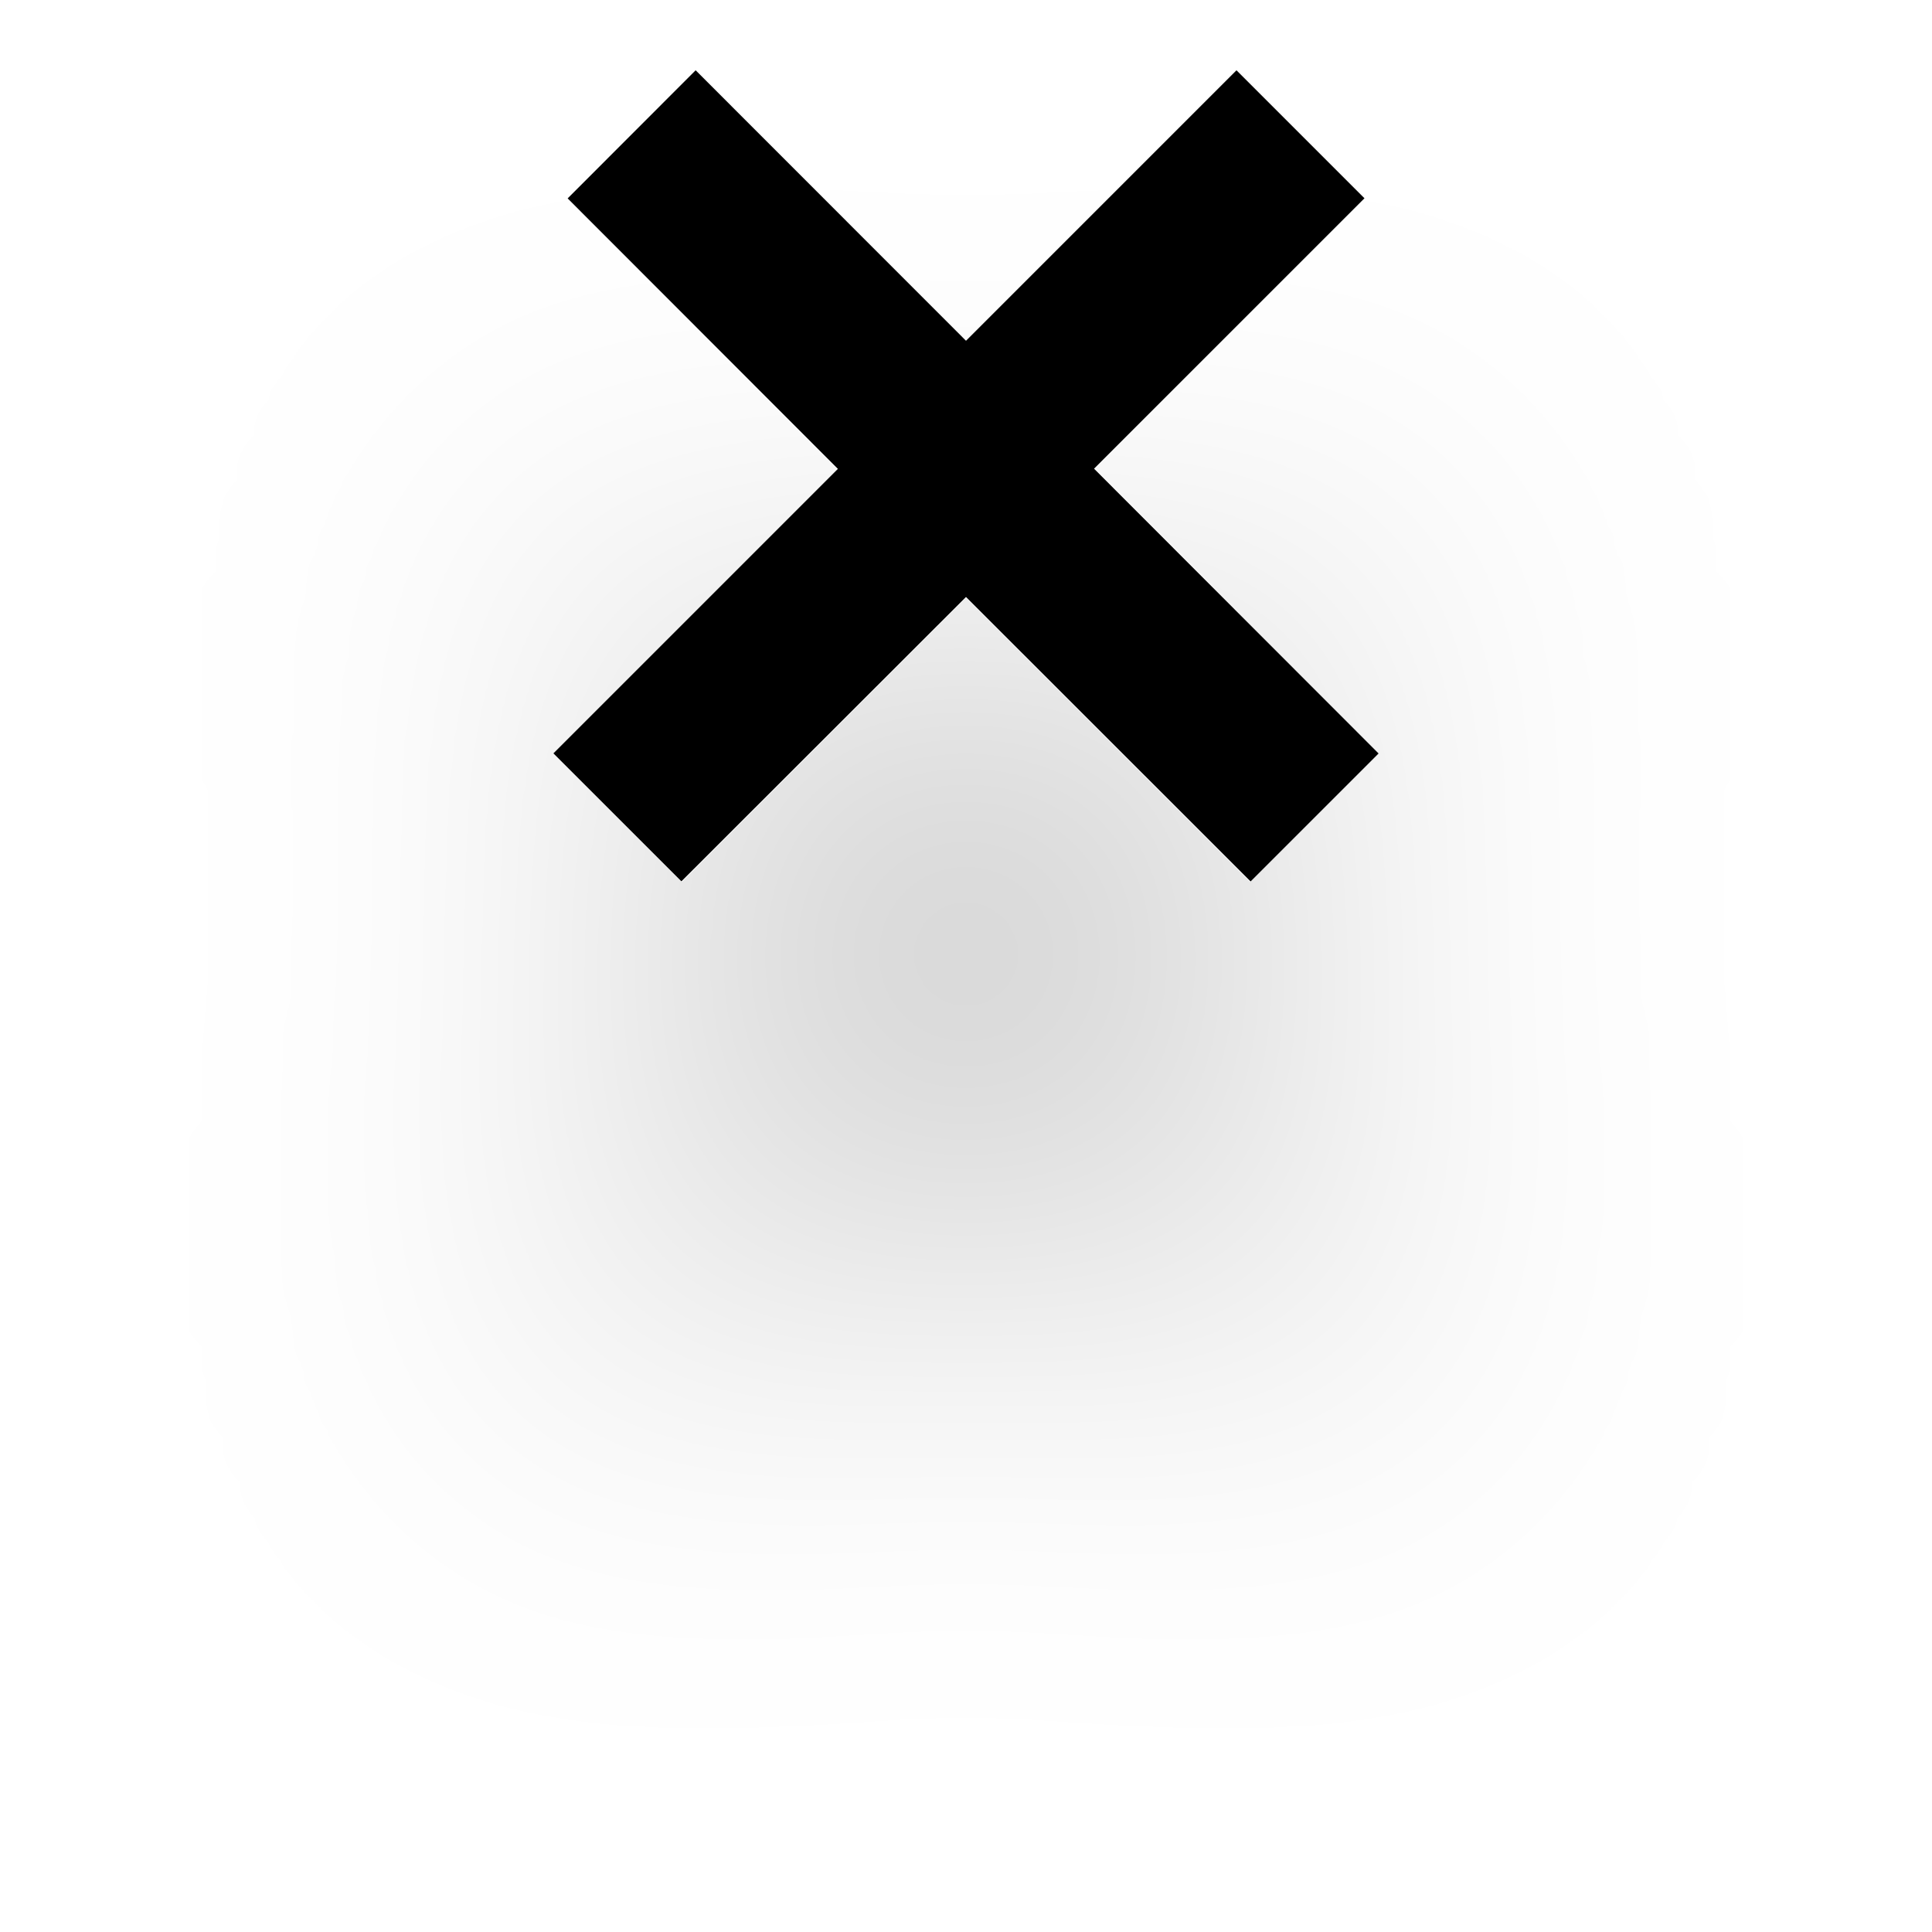
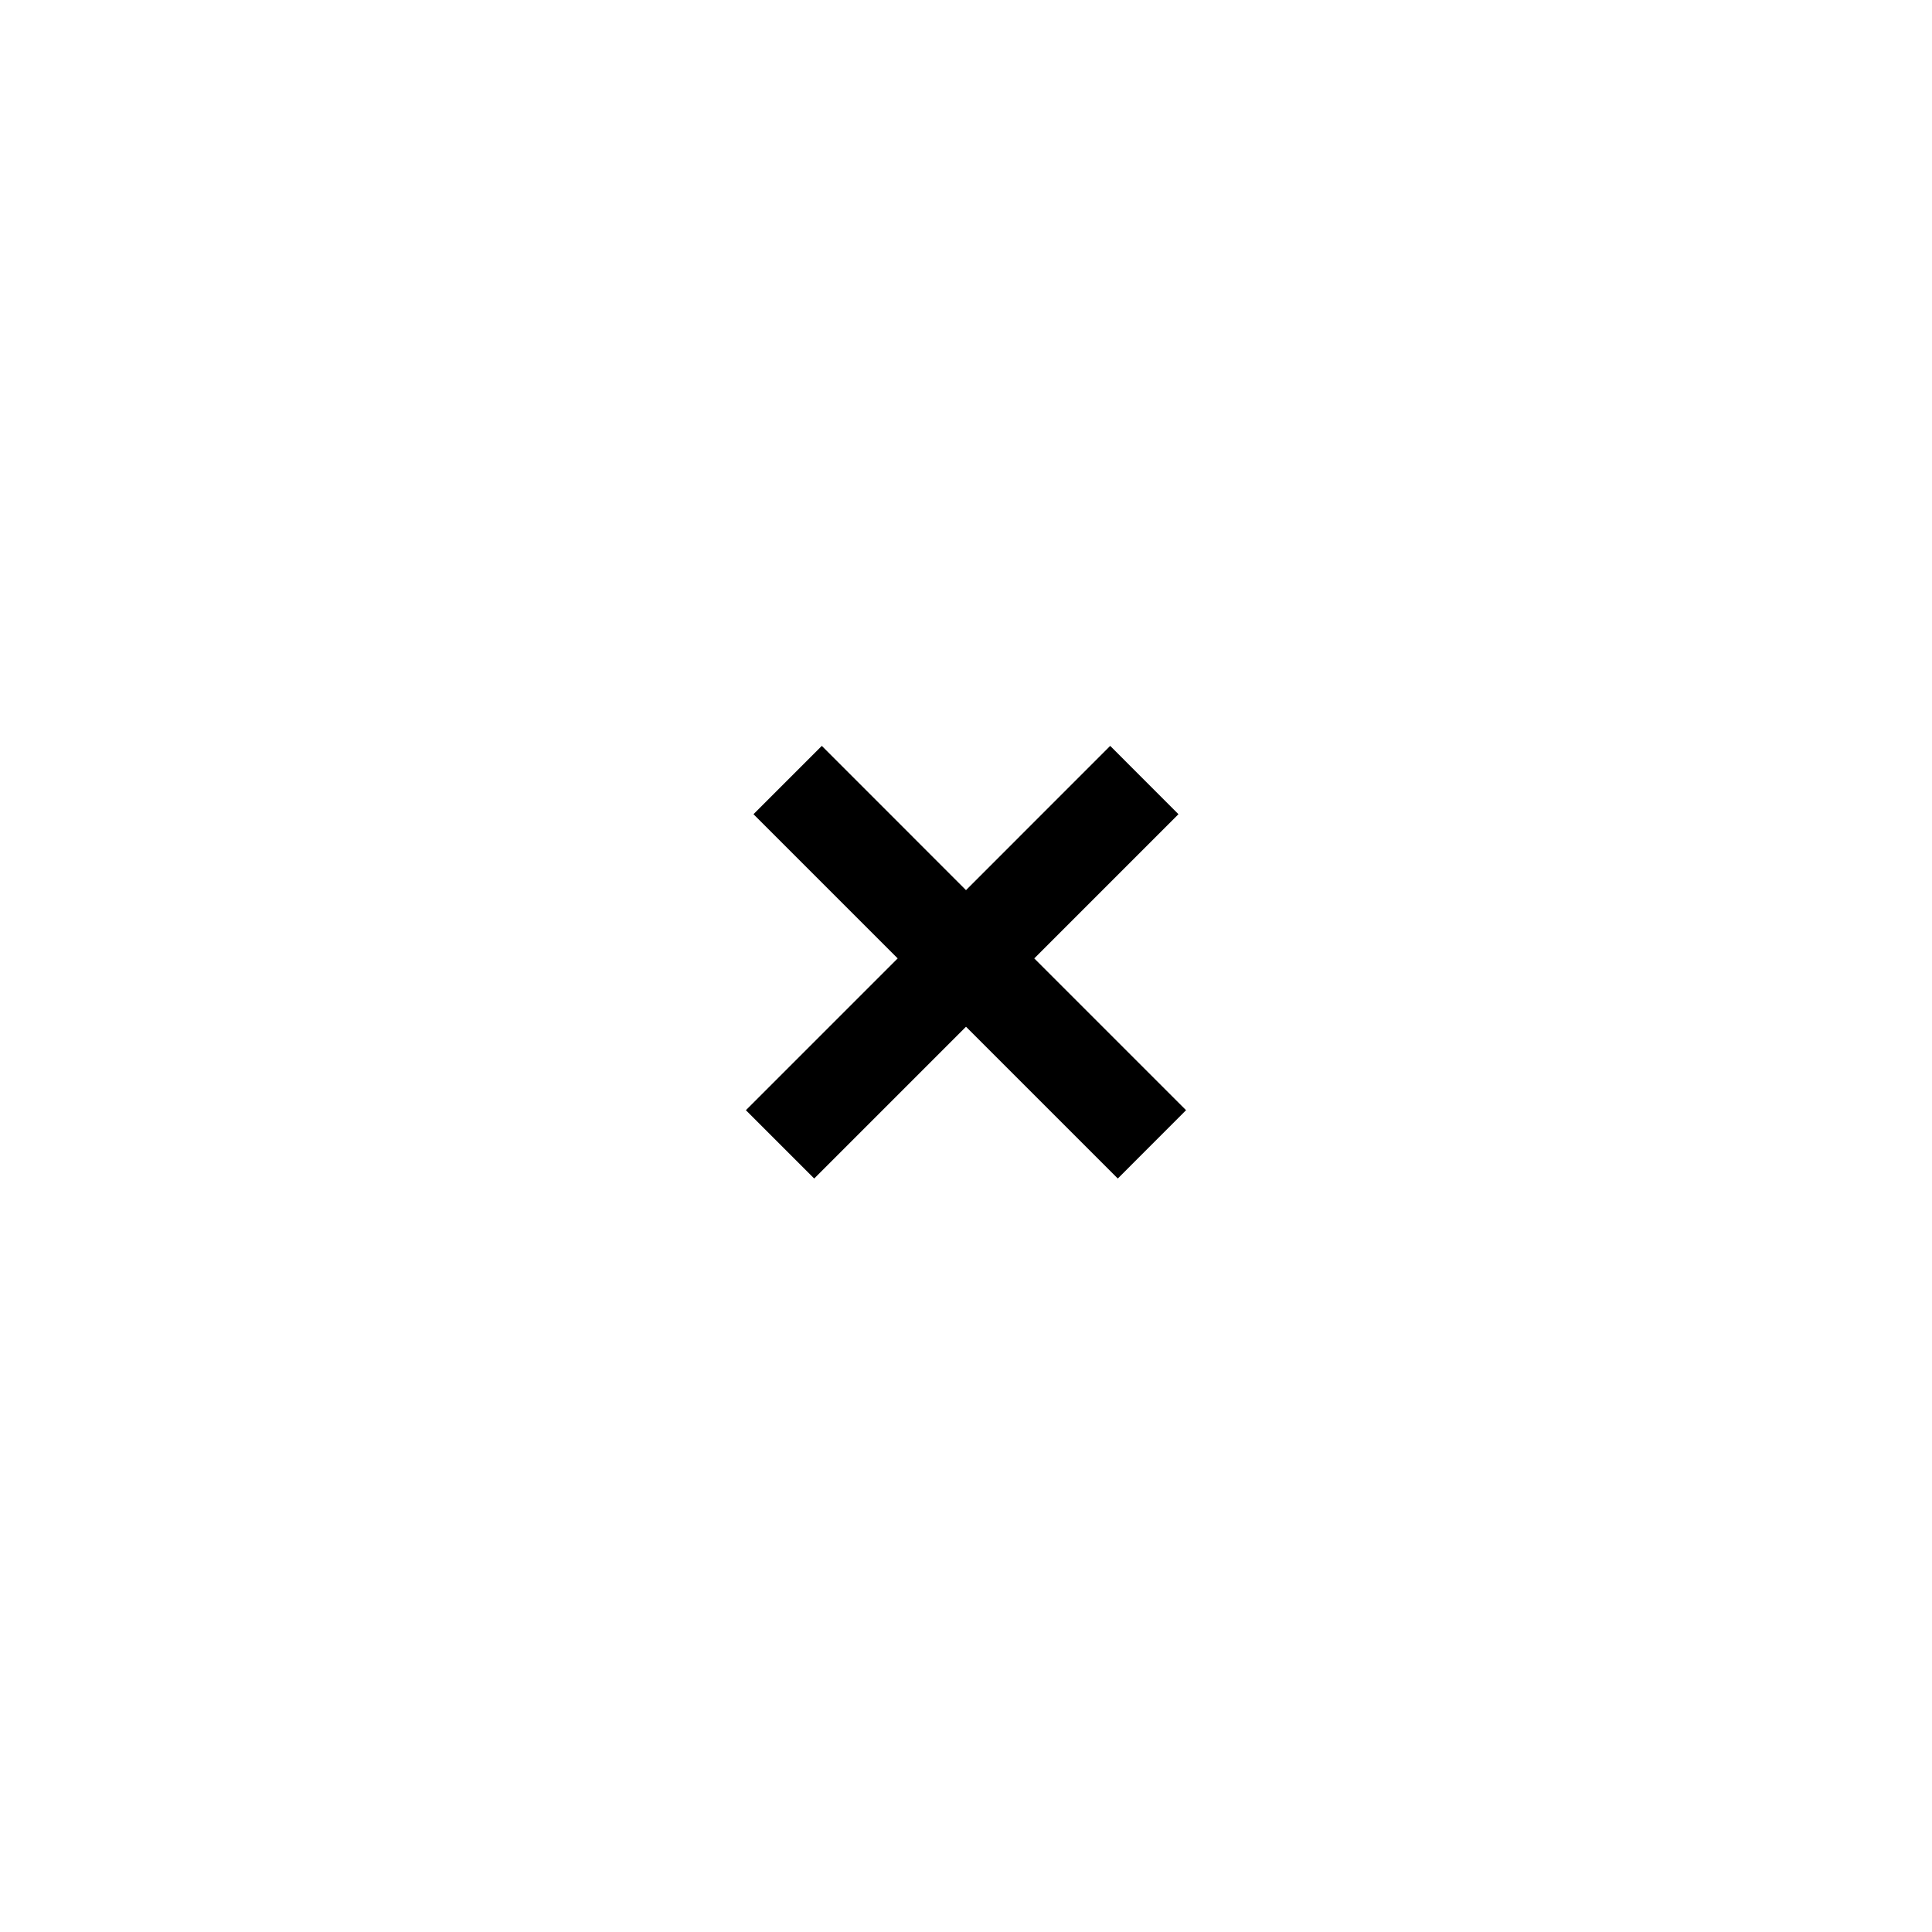
- <svg xmlns="http://www.w3.org/2000/svg" width="16" height="16" fill="none">
-   <g filter="url(#a)">
-     <path fill-rule="evenodd" clip-rule="evenodd" d="m9.06 3.882 2.24-2.24-1.06-1.06L8 2.822 5.761.582l-1.06 1.061 2.238 2.24-2.356 2.356 1.06 1.06L8 4.944 10.357 7.3l1.06-1.06-2.356-2.358z" fill="#000" />
-   </g>
-   <defs>
-     <filter id="a" x=".583" y=".582" width="14.835" height="14.718" filterUnits="userSpaceOnUse" color-interpolation-filters="sRGB">
-       <feFlood flood-opacity="0" result="BackgroundImageFix" />
-       <feColorMatrix in="SourceAlpha" values="0 0 0 0 0 0 0 0 0 0 0 0 0 0 0 0 0 0 127 0" result="hardAlpha" />
-       <feOffset dy="4" />
-       <feGaussianBlur stdDeviation="2" />
-       <feComposite in2="hardAlpha" operator="out" />
-       <feColorMatrix values="0 0 0 0 0 0 0 0 0 0 0 0 0 0 0 0 0 0 0.25 0" />
-       <feBlend in2="BackgroundImageFix" result="effect1_dropShadow_32842_624" />
-       <feBlend in="SourceGraphic" in2="effect1_dropShadow_32842_624" result="shape" />
-     </filter>
-   </defs>
+ <svg xmlns="http://www.w3.org/2000/svg" width="30" height="30" viewBox="0 0 30 30" fill="none">
+   <path fill-rule="evenodd" clip-rule="evenodd" d="M16.06 14.882L18.299 12.643L17.239 11.582L15 13.822L12.761 11.582L11.7 12.643L13.939 14.882L11.582 17.239L12.643 18.3L15 15.943L17.357 18.3L18.417 17.239L16.06 14.882Z" fill="black" />
</svg>
